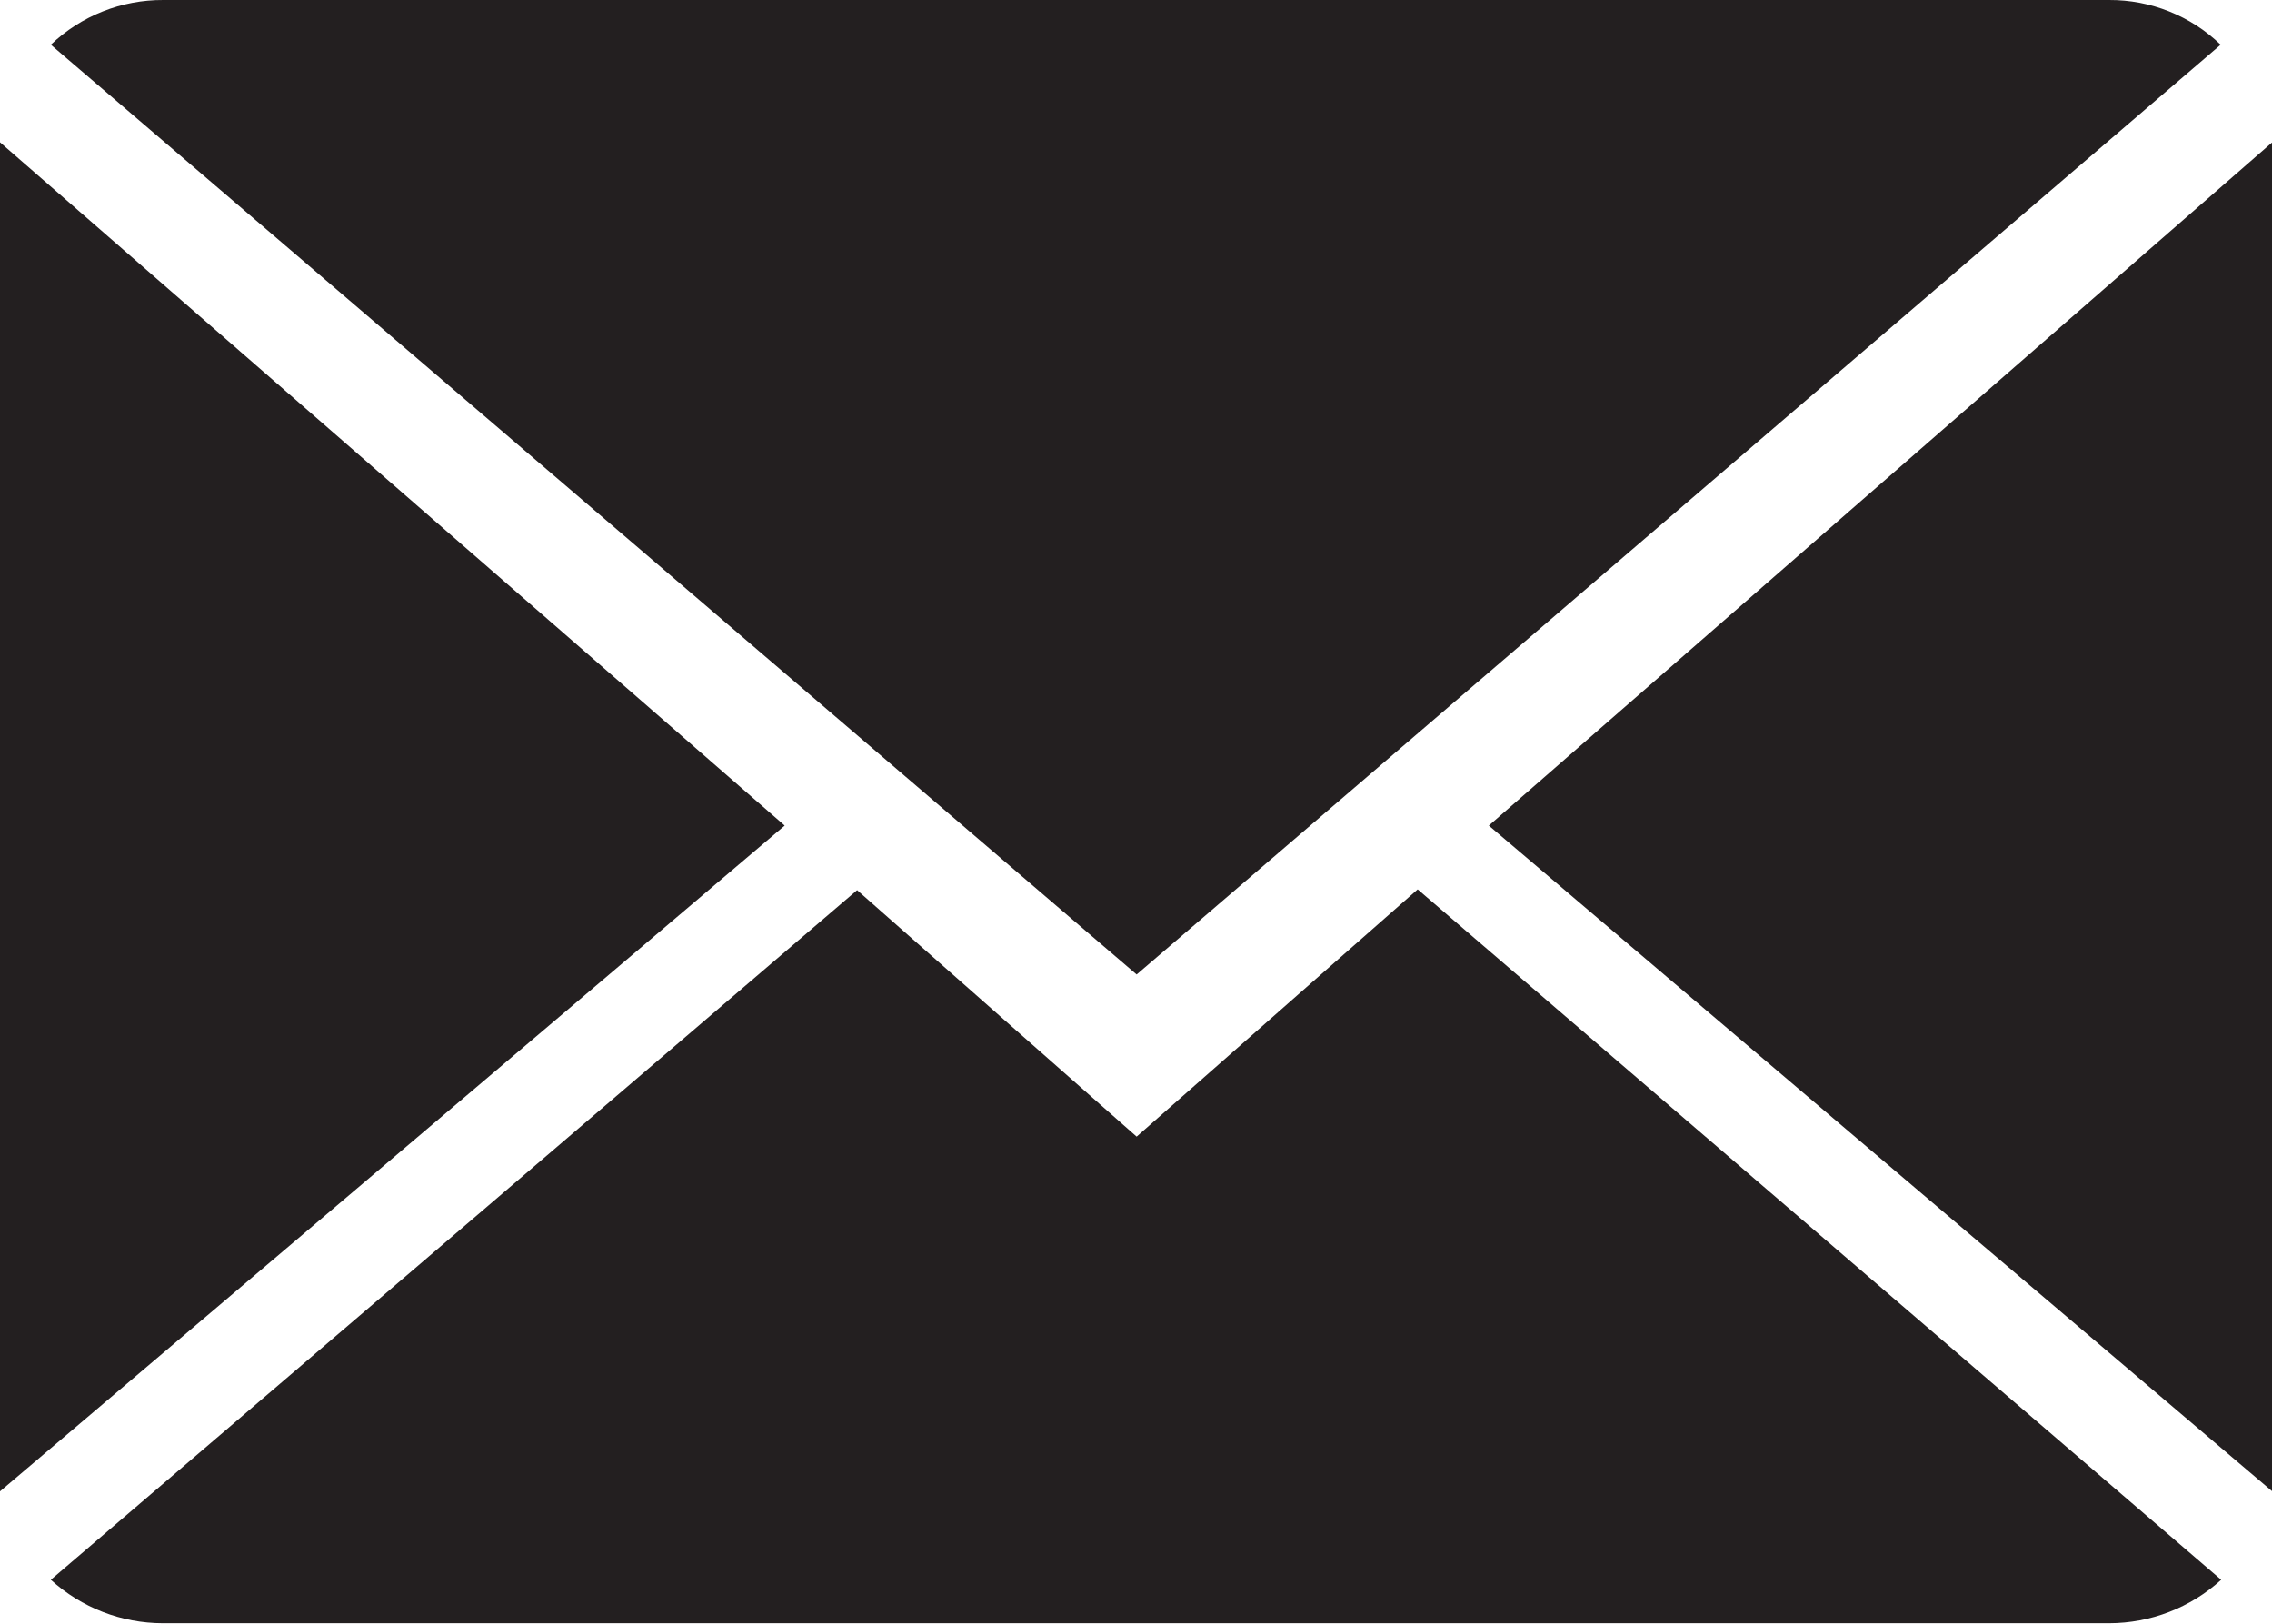
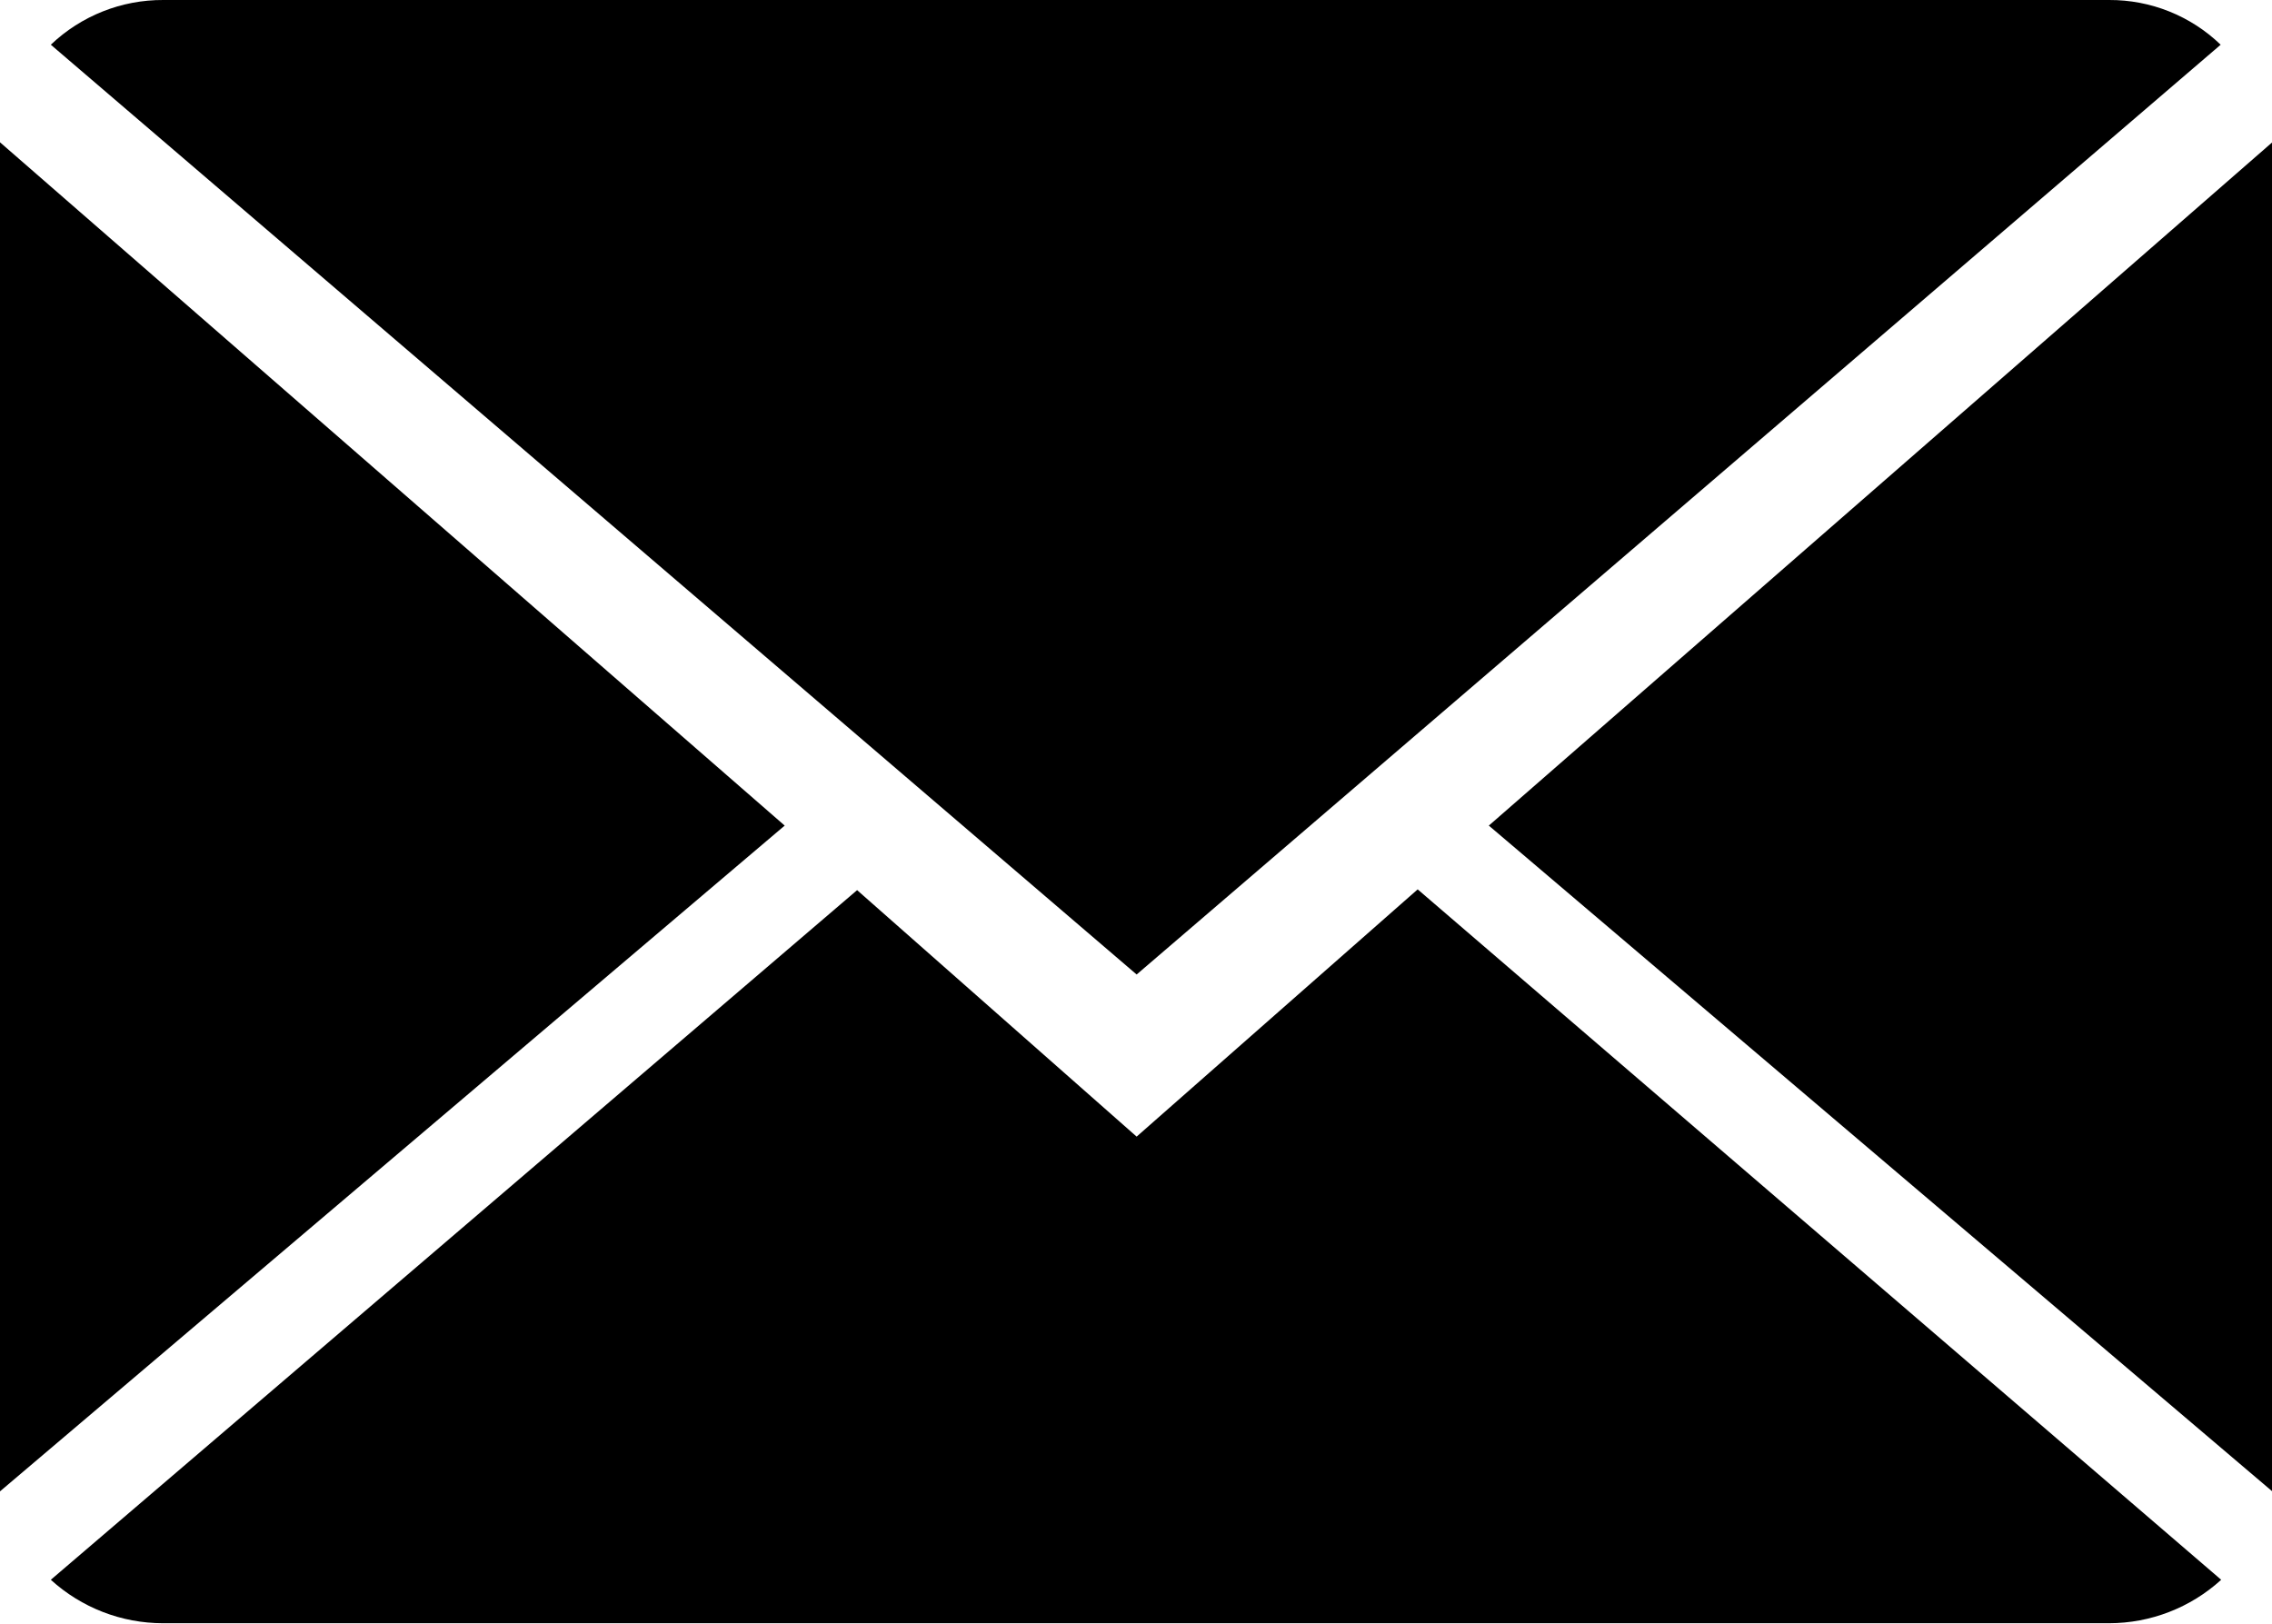
<svg xmlns="http://www.w3.org/2000/svg" viewBox="0 0 89.41 63.88">
  <defs>
    <style>.cls-1{fill:#231f20;}</style>
  </defs>
  <g id="Layer_2" data-name="Layer 2">
    <g id="Objects">
-       <path class="cls-1" d="M44.73,44.73l-11-9.7L2,62.17a6.56,6.56,0,0,0,4.41,1.71H83a6.56,6.56,0,0,0,4.41-1.71L55.79,35Z" />
-       <polygon class="cls-1" points="58.59 32.49 89.42 58.69 89.42 5.6 58.59 32.49" />
-       <polygon class="cls-1" points="0 5.6 0 58.69 30.88 32.49 0 5.6" />
-       <path class="cls-1" d="M87.39,1.76A6.28,6.28,0,0,0,83,0H6.43A6.37,6.37,0,0,0,2,1.76L44.73,38.35Z" />
+       <path className="cls-1" d="M44.73,44.73l-11-9.7L2,62.17a6.56,6.56,0,0,0,4.41,1.71H83a6.56,6.56,0,0,0,4.41-1.71L55.79,35Z" />
+       <polygon className="cls-1" points="58.59 32.49 89.42 58.69 89.42 5.6 58.59 32.49" />
+       <polygon className="cls-1" points="0 5.6 0 58.69 30.88 32.49 0 5.6" />
+       <path className="cls-1" d="M87.39,1.76A6.28,6.28,0,0,0,83,0H6.43A6.37,6.37,0,0,0,2,1.76L44.73,38.35Z" />
    </g>
  </g>
</svg>
